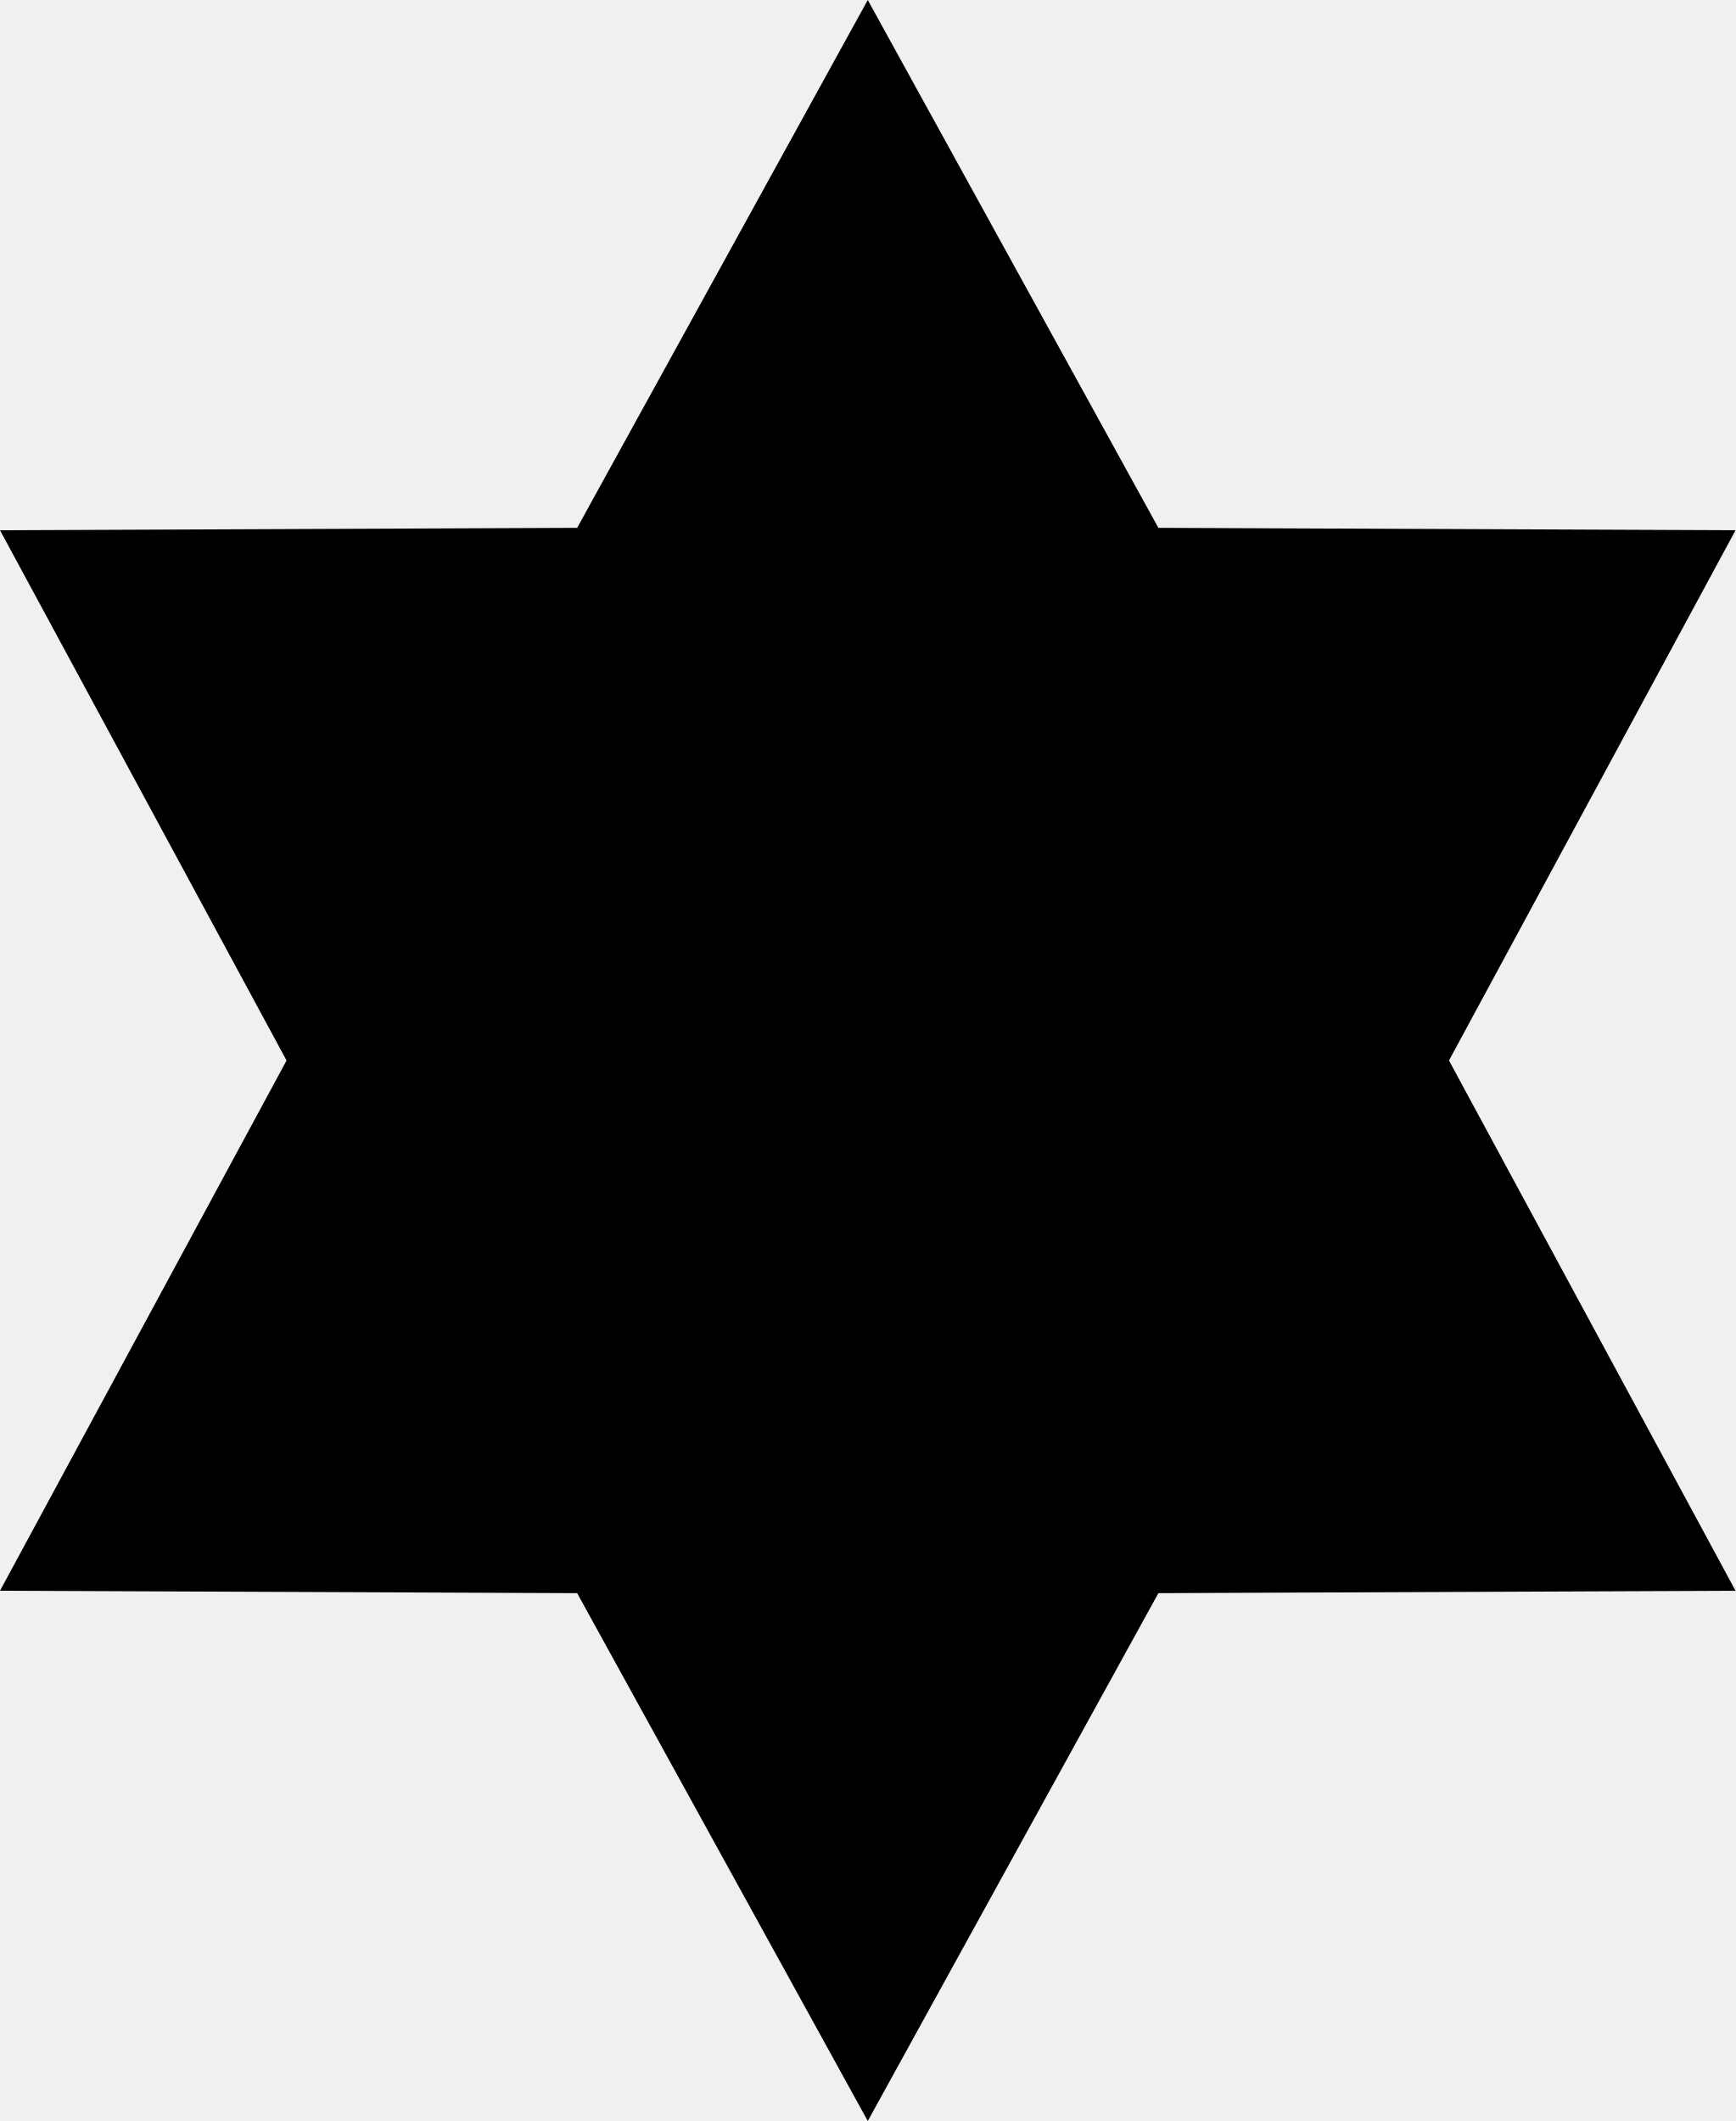
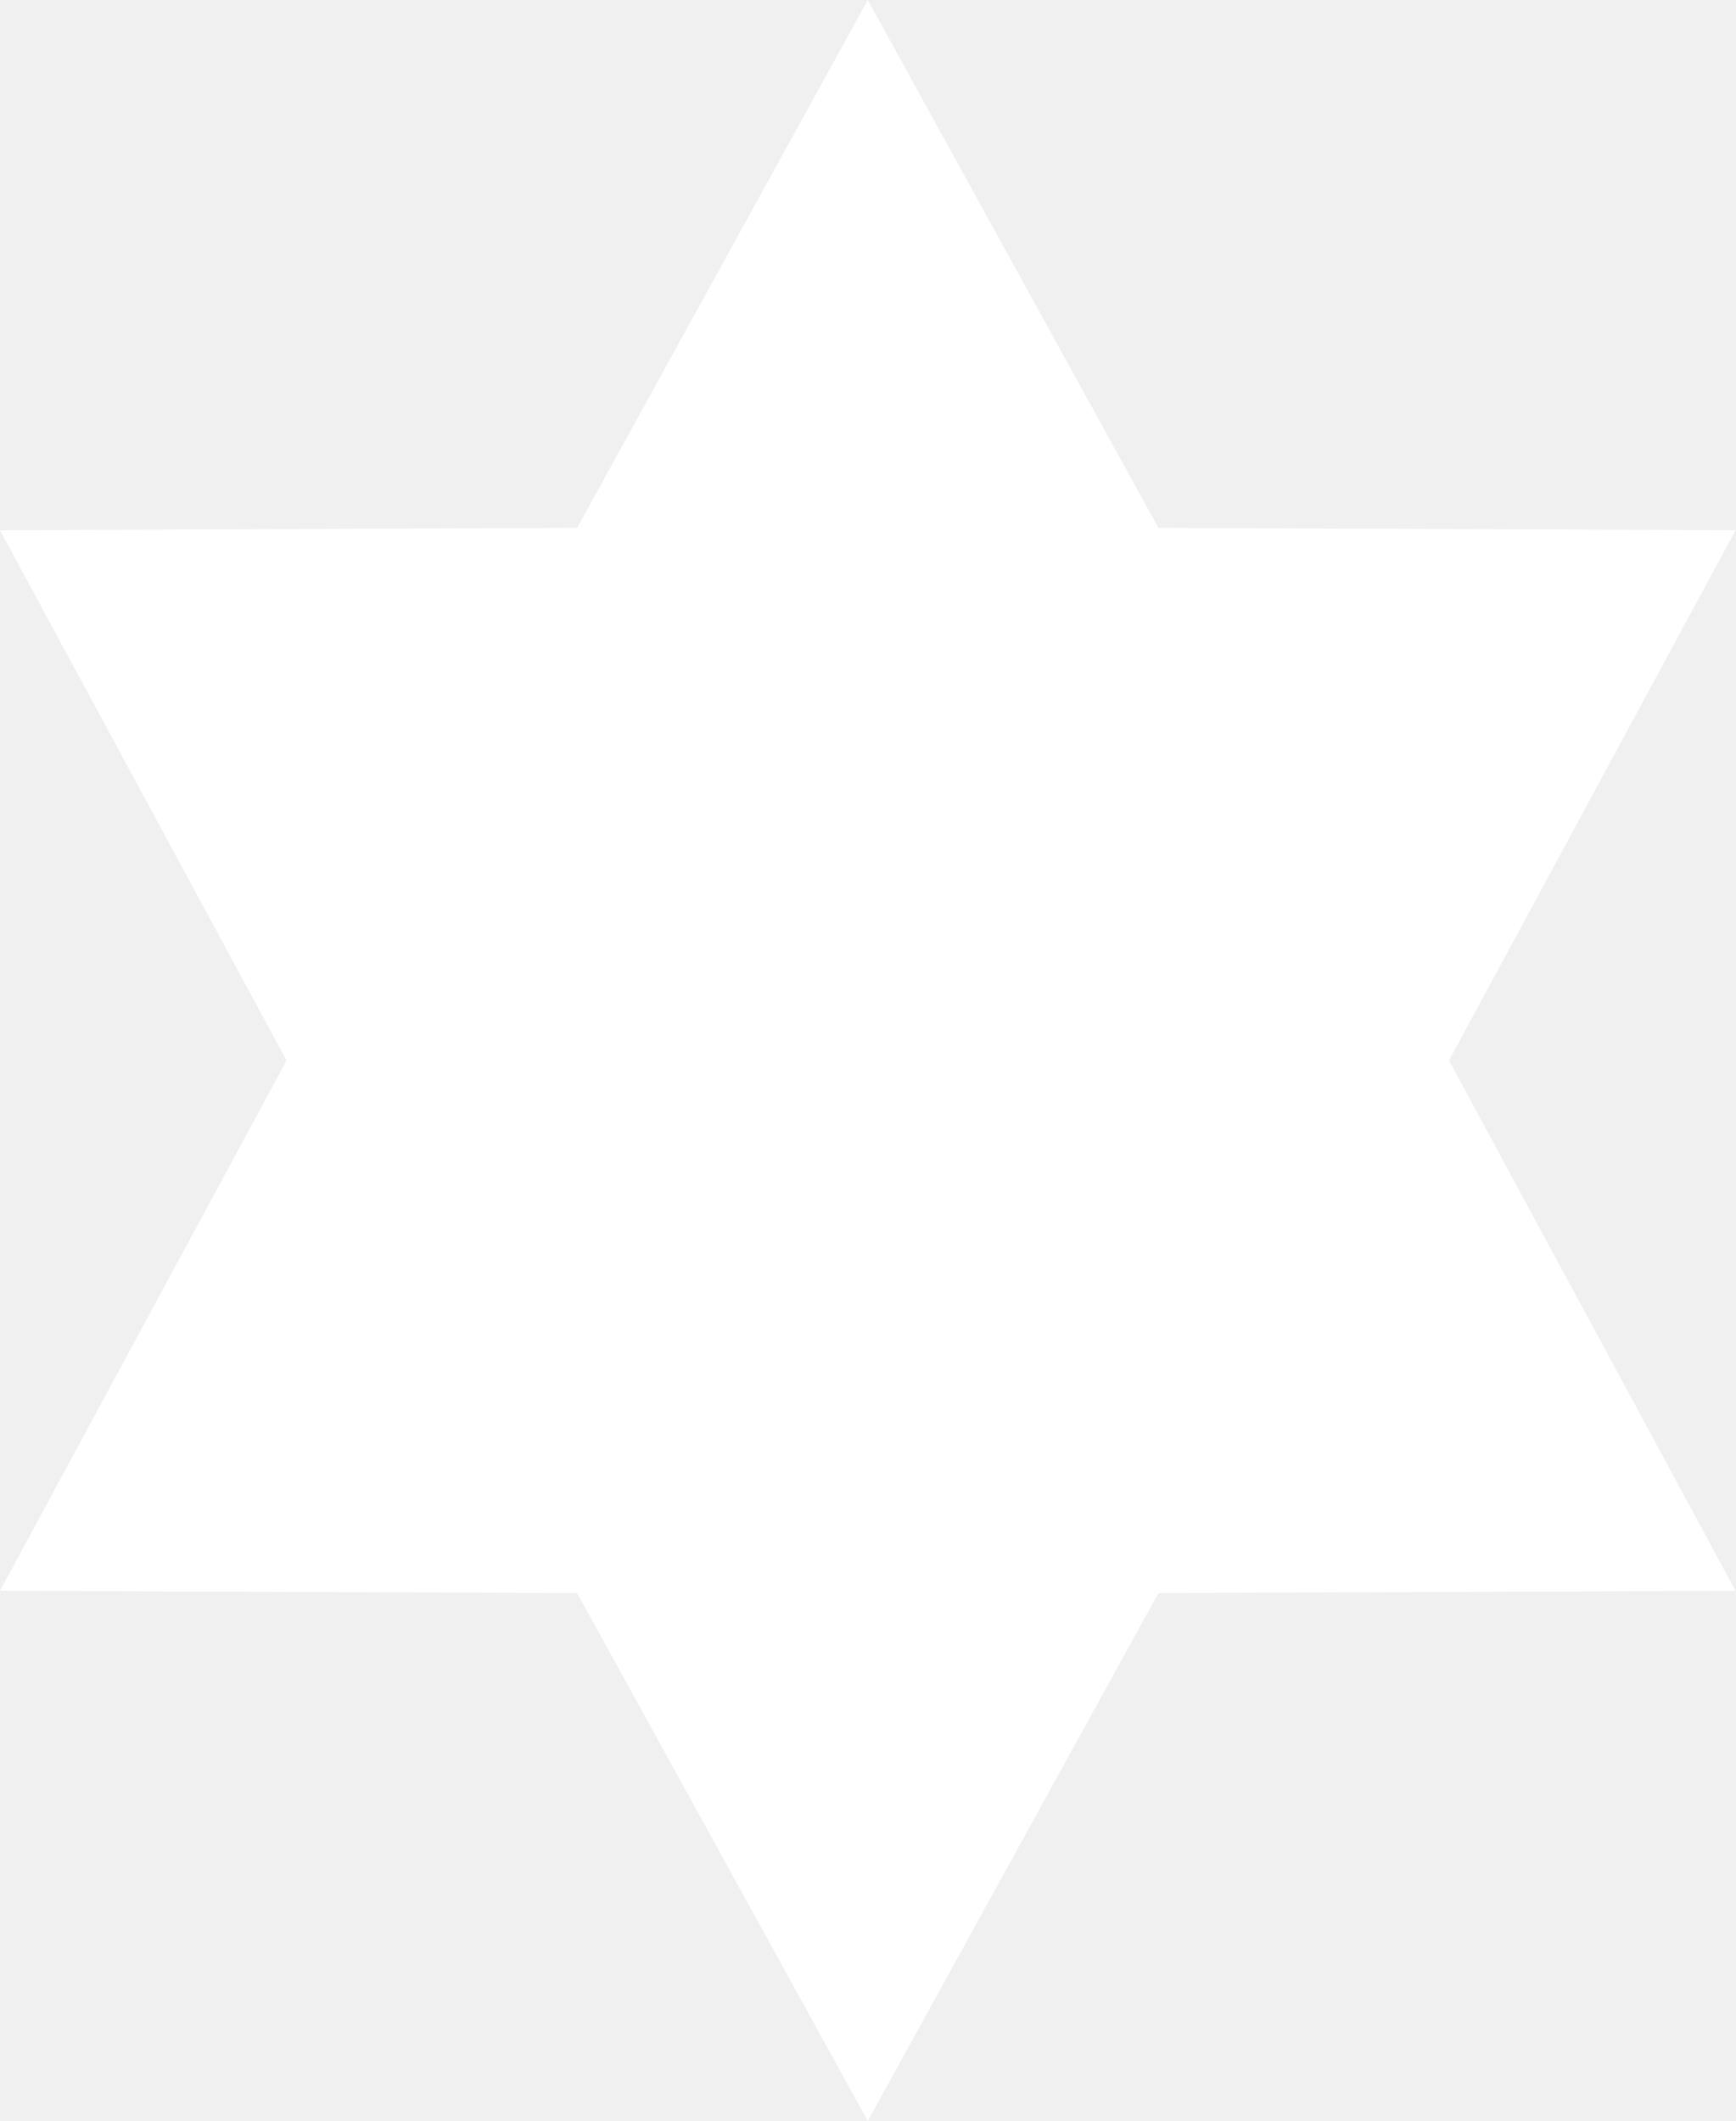
<svg xmlns="http://www.w3.org/2000/svg" width="18" height="22" fill="none" viewBox="0 0 18 22">
-   <path fill="currentColor" d="m9 0 3.014 5.475L18 5.5 15.028 11 18 16.5l-5.986.025L9 22l-3.014-5.475L0 16.5 2.972 11 0 5.5l5.986-.025z" />
+   <path fill="#ffffff" d="m9 0 3.014 5.475L18 5.5 15.028 11 18 16.5l-5.986.025L9 22l-3.014-5.475L0 16.5 2.972 11 0 5.5l5.986-.025z" />
</svg>
